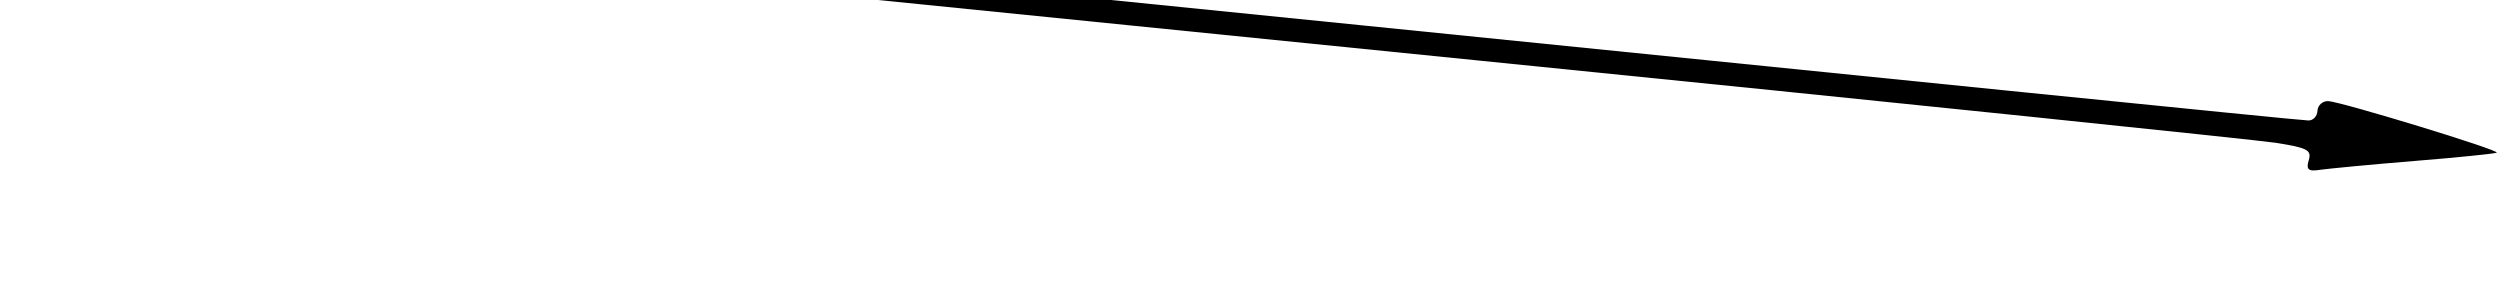
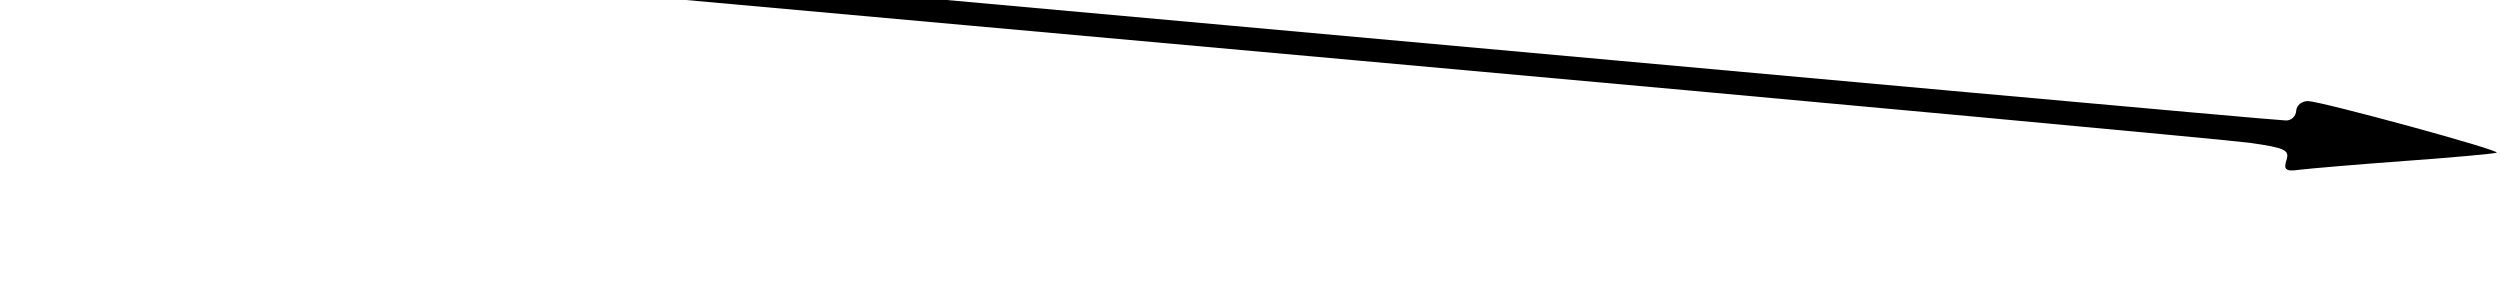
<svg xmlns="http://www.w3.org/2000/svg" version="1.1" id="Capa_1" x="0px" y="0px" width="321px" height="37px" viewBox="0 0 321 37" enable-background="new 0 0 321 37" xml:space="preserve">
  <g transform="translate(0,37) scale(0.1,-0.1)">
-     <path d="M-32.041,510.508c-6.353-4.258-8.735-11.328-4.829-15.415c7.788-8.853,82.246-16.26,1939.536-203.232   c535.449-53.823,994.365-101.44,1019.795-105.269c40.693-6.465,45.684-9.307,42.012-22.168   c-3.652-12.217-0.703-14.951,14.785-12.422c10.322,1.465,64.873,6.738,120.42,11.27c56.582,4.531,103.945,9.473,106.055,10.684   c5.254,3.027-199.824,65.444-216.182,66.221c-7.158,0.332-13.574-5.229-13.916-12.393c-0.332-7.148-5.723-12.759-11.846-12.466   c-19.111,0.884-555.283,55.474-1216.797,122.329C1085.088,404.59,432.339,470.444,297.71,483.94   c-134.644,13.491-261.094,26.602-281.46,29.517C-7.173,516.509-25.669,515.425-32.041,510.508z" />
+     <path d="M-416.24,510.508c-7.109-4.258-9.775-11.328-5.4-15.415c8.711-8.853,92.002-16.26,2169.677-203.232   c598.974-53.823,1112.344-101.44,1140.801-105.269c45.518-6.465,51.104-9.307,46.992-22.168   c-4.092-12.217-0.781-14.951,16.543-12.422c11.543,1.465,72.568,6.738,134.717,11.27c63.281,4.531,116.27,9.473,118.623,10.684   c5.879,3.027-223.525,65.444-241.826,66.221c-8.008,0.332-15.176-5.229-15.566-12.393c-0.371-7.148-6.396-12.759-13.252-12.466   c-21.387,0.884-621.172,55.474-1361.177,122.329C833.442,404.59,103.237,470.444-47.363,483.94   c-150.62,13.491-292.075,26.602-314.858,29.517C-388.423,516.509-409.116,515.425-416.24,510.508z" />
  </g>
</svg>
